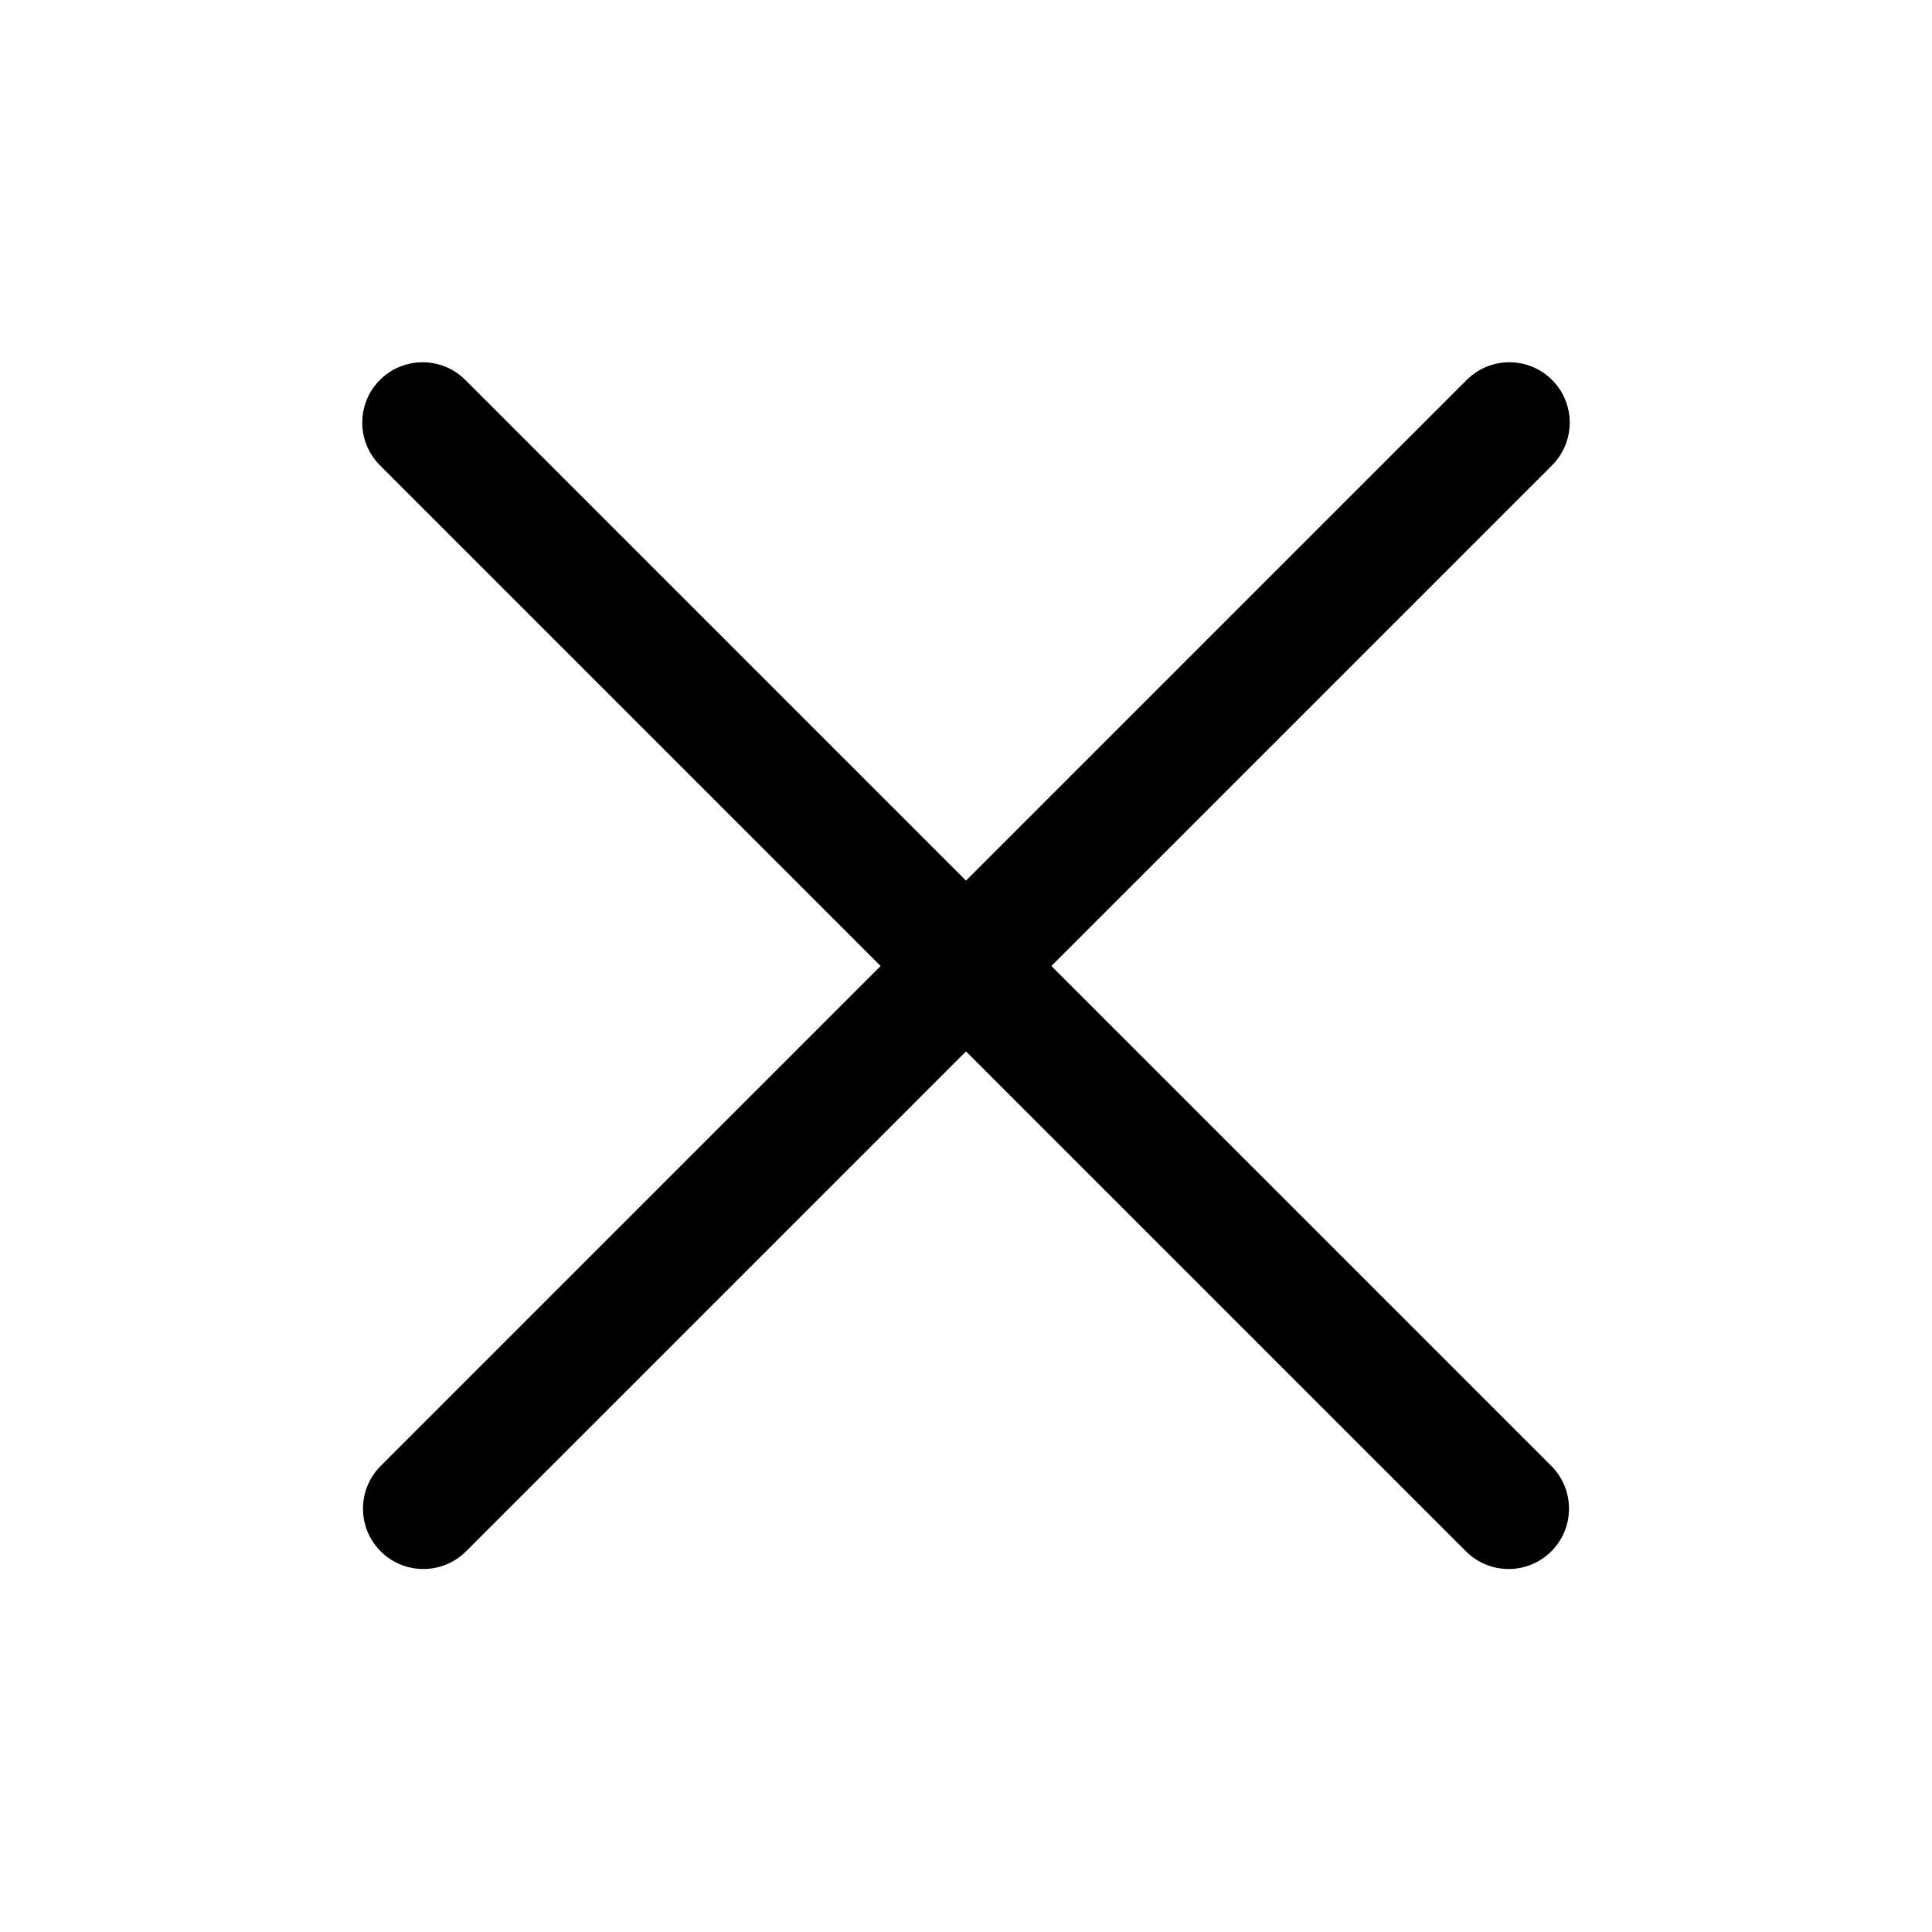
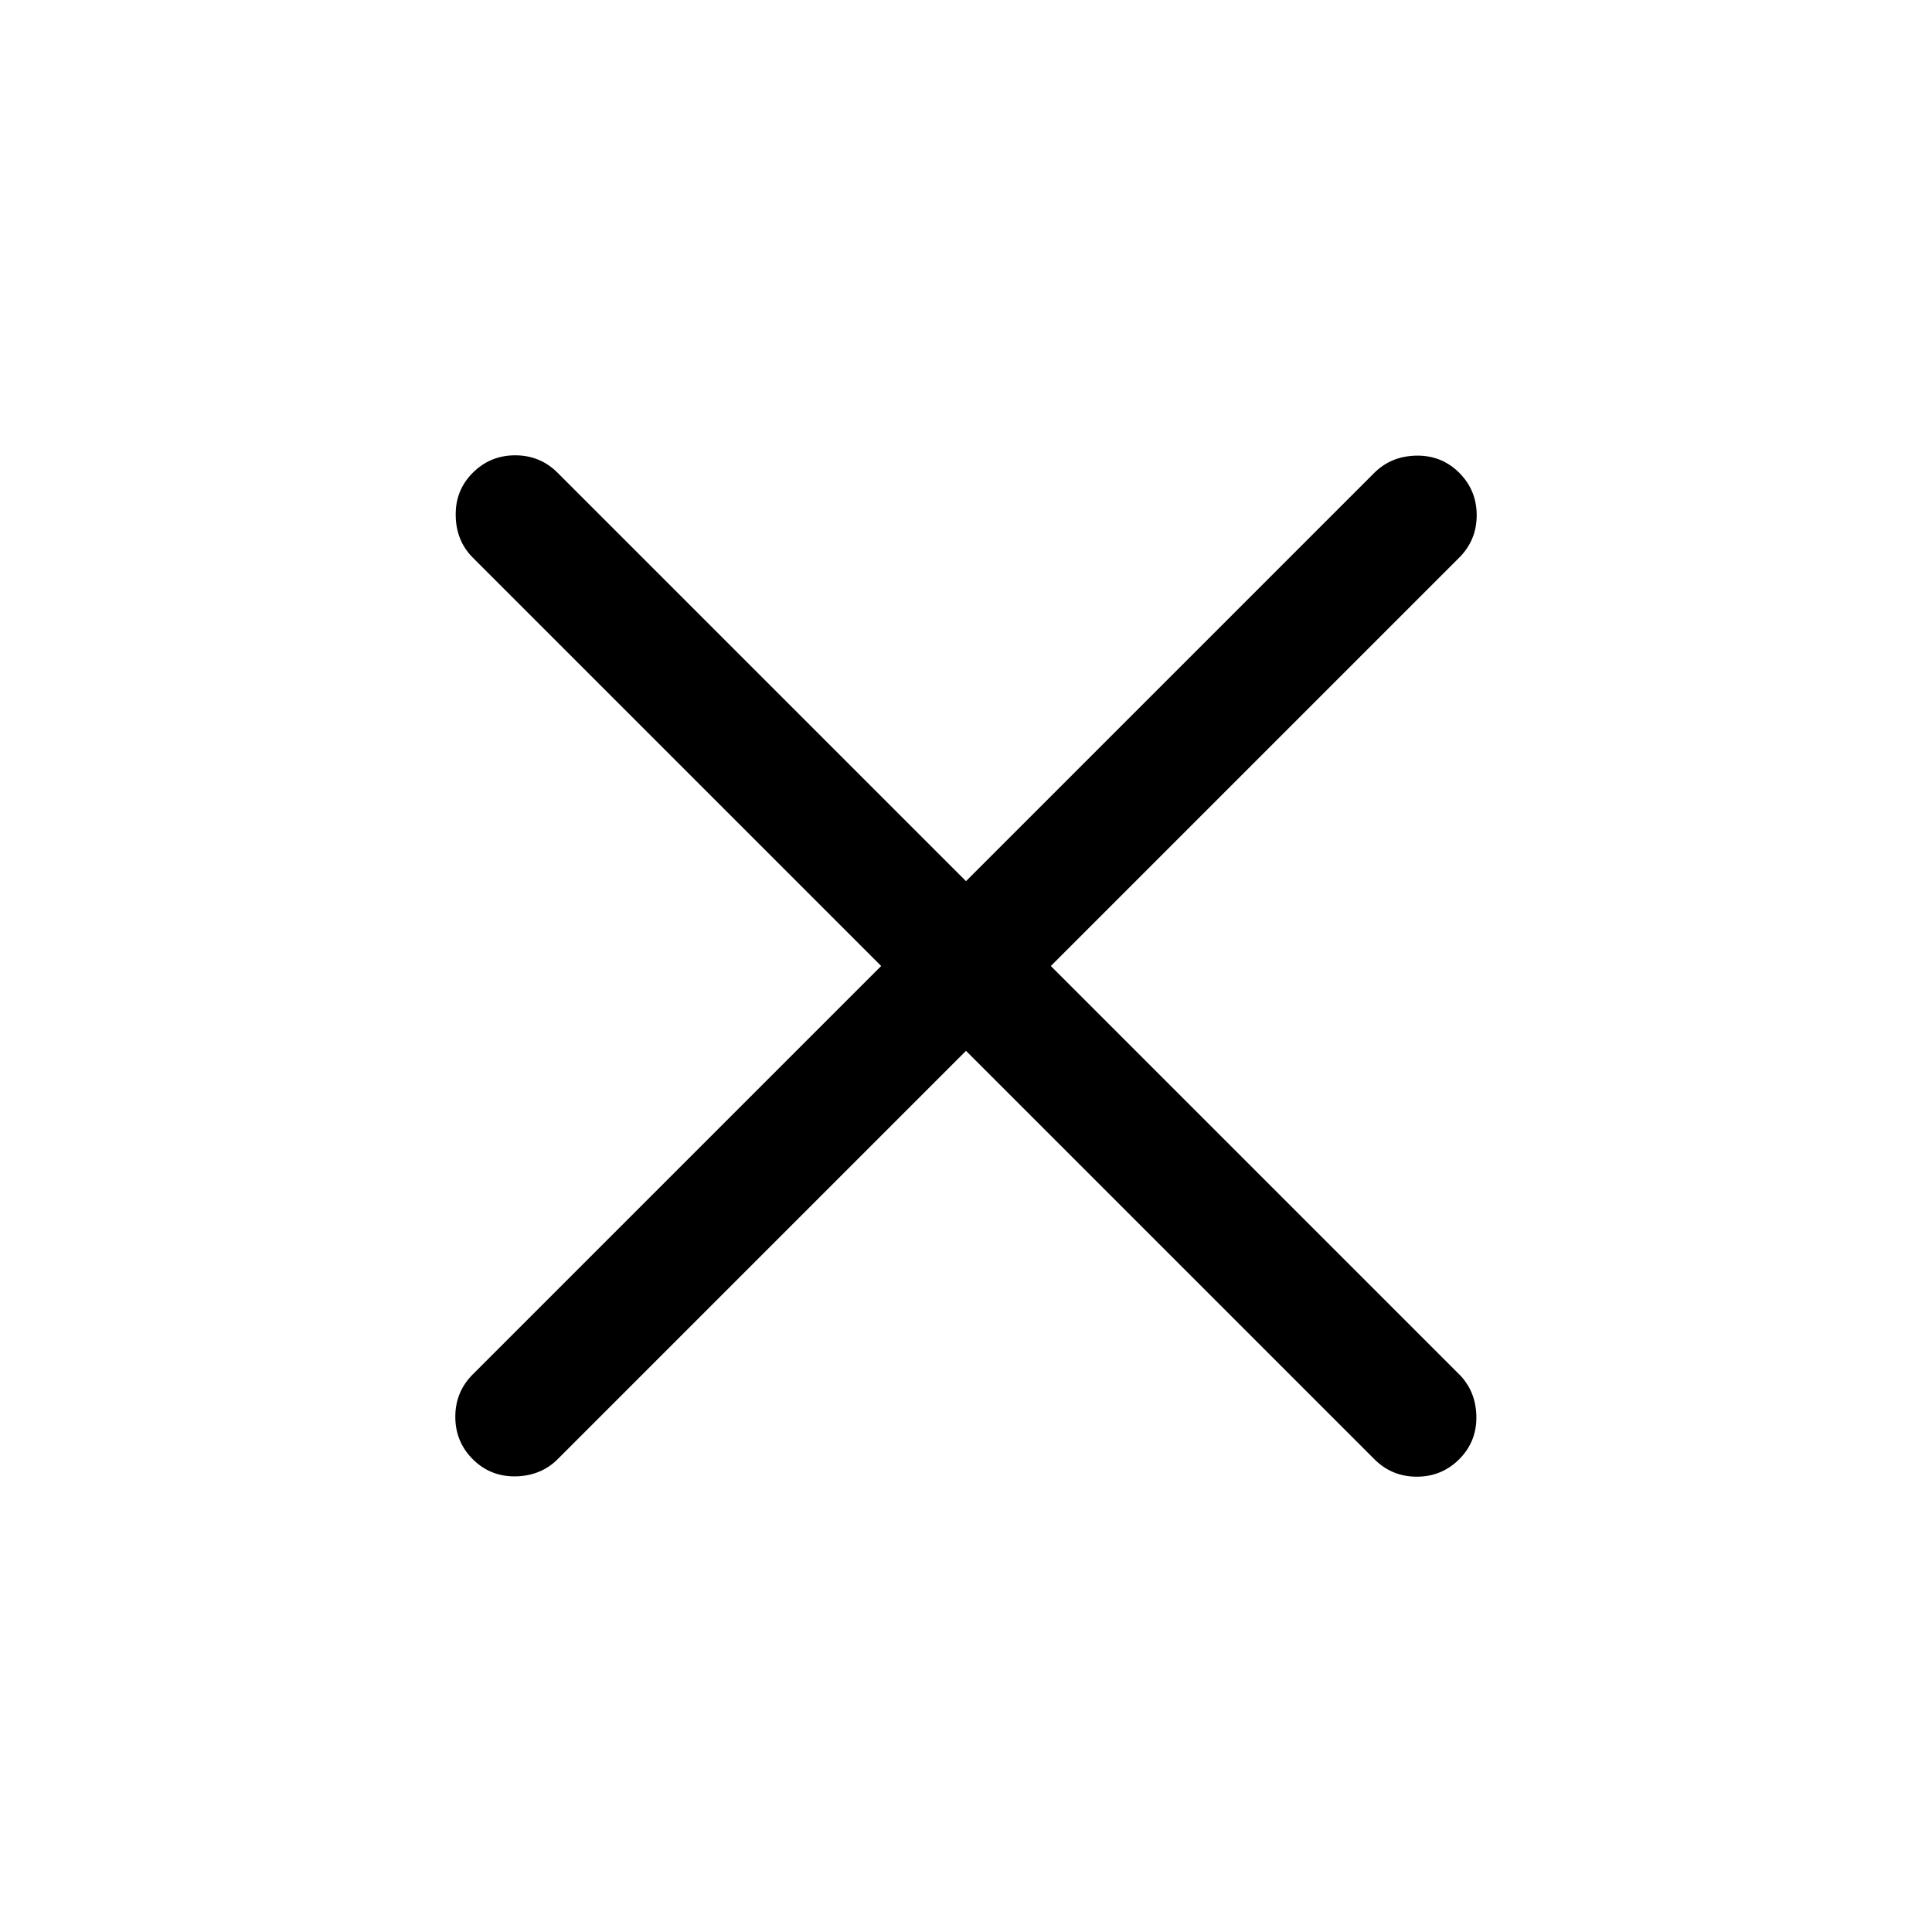
- <svg xmlns="http://www.w3.org/2000/svg" viewBox="0 0 32 32">
-   <path fill="currentColor" fill-rule="evenodd" d="M25.707 6.293a1 1 0 0 1 0 1.414l-18 18a1 1 0 0 1-1.414-1.414l18-18a1 1 0 0 1 1.414 0Z" clip-rule="evenodd" />
-   <path fill="currentColor" fill-rule="evenodd" d="M6.293 6.293a1 1 0 0 1 1.414 0l18 18a1 1 0 0 1-1.414 1.414l-18-18a1 1 0 0 1 0-1.414Z" clip-rule="evenodd" />
+ <svg xmlns="http://www.w3.org/2000/svg" width="24" height="24" viewBox="0 0 24 24" fill="none">
+   <g clip-path="url(#clip0_1_610)">
+     <path d="M12 13.054L6.927 18.127C6.789 18.265 6.614 18.336 6.405 18.34C6.195 18.343 6.018 18.272 5.873 18.127C5.728 17.982 5.656 17.806 5.656 17.6C5.656 17.394 5.728 17.218 5.873 17.073L10.946 12L5.873 6.927C5.735 6.788 5.664 6.614 5.661 6.405C5.657 6.195 5.728 6.018 5.873 5.873C6.018 5.728 6.194 5.656 6.4 5.656C6.606 5.656 6.782 5.728 6.927 5.873L12 10.946L17.073 5.873C17.212 5.735 17.386 5.664 17.595 5.66C17.805 5.657 17.982 5.728 18.127 5.873C18.272 6.018 18.344 6.194 18.344 6.4C18.344 6.606 18.272 6.782 18.127 6.927L13.054 12L18.127 17.073C18.265 17.212 18.336 17.386 18.34 17.595C18.343 17.805 18.272 17.982 18.127 18.127C17.982 18.272 17.806 18.344 17.6 18.344C17.394 18.344 17.218 18.272 17.073 18.127L12 13.054Z" fill="currentColor" />
+   </g>
+   <defs>
+     <clipPath id="clip0_1_610">
+       <rect width="24" height="24" />
+     </clipPath>
+   </defs>
</svg>
